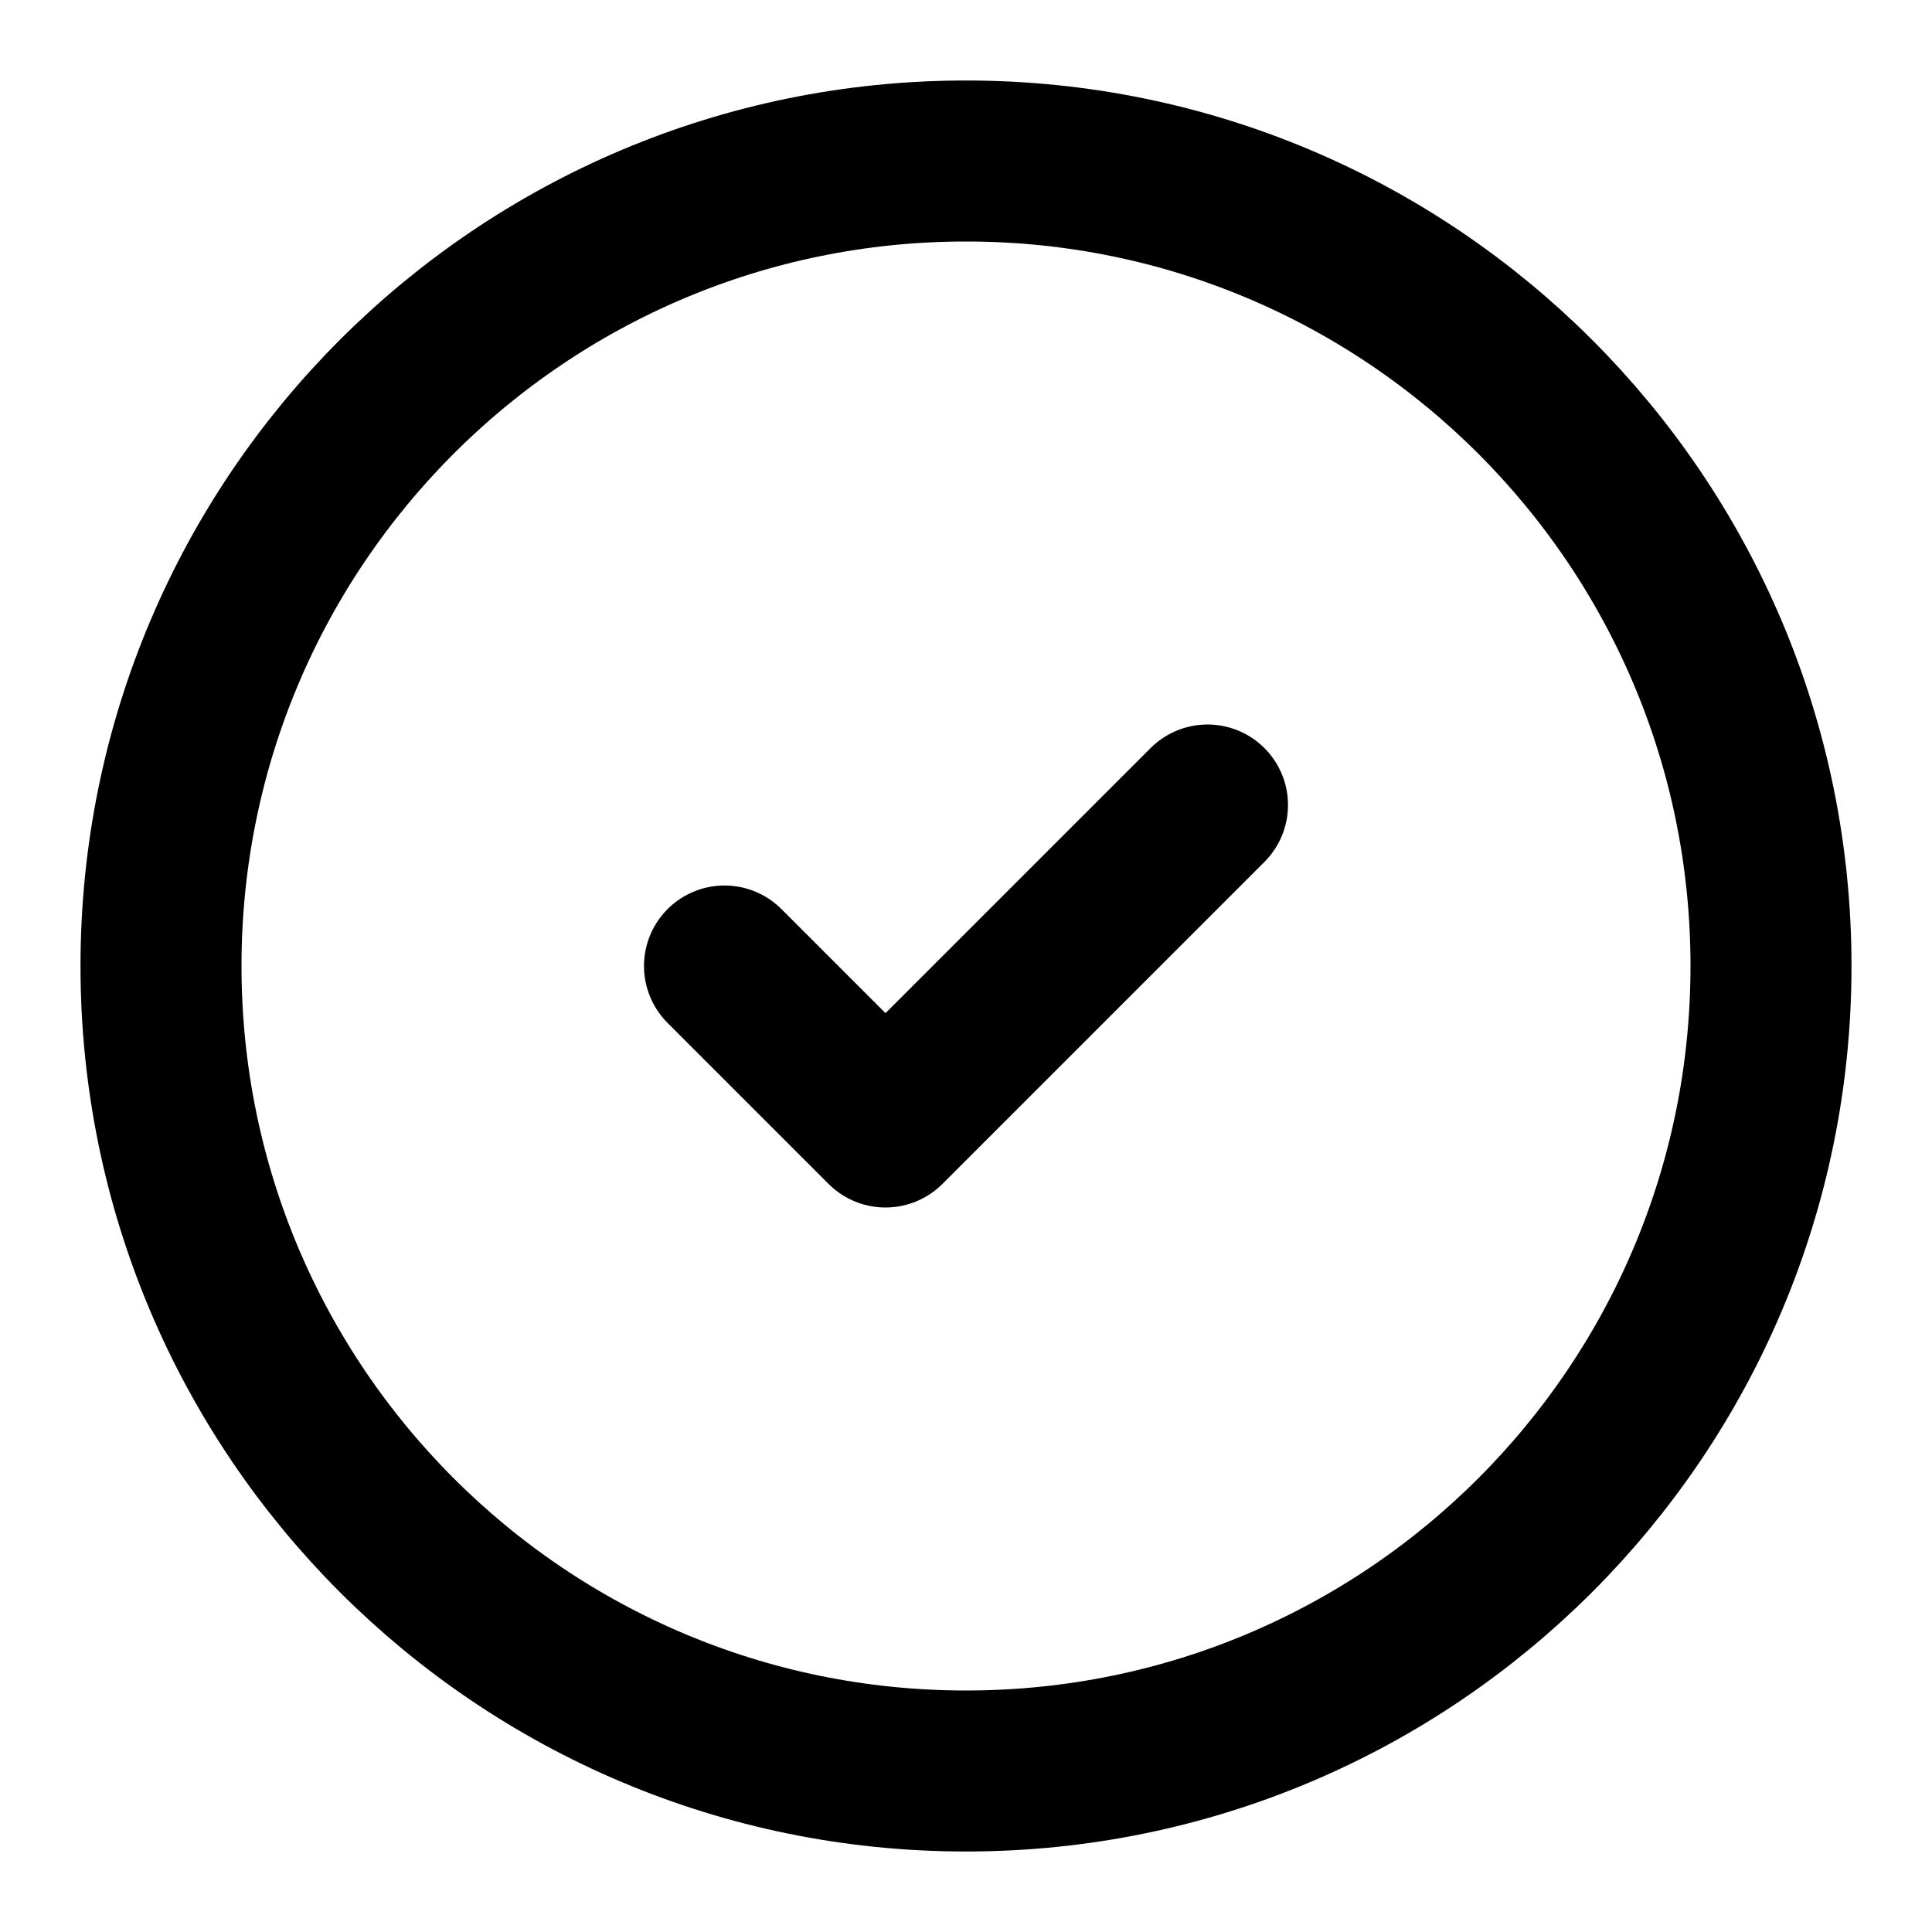
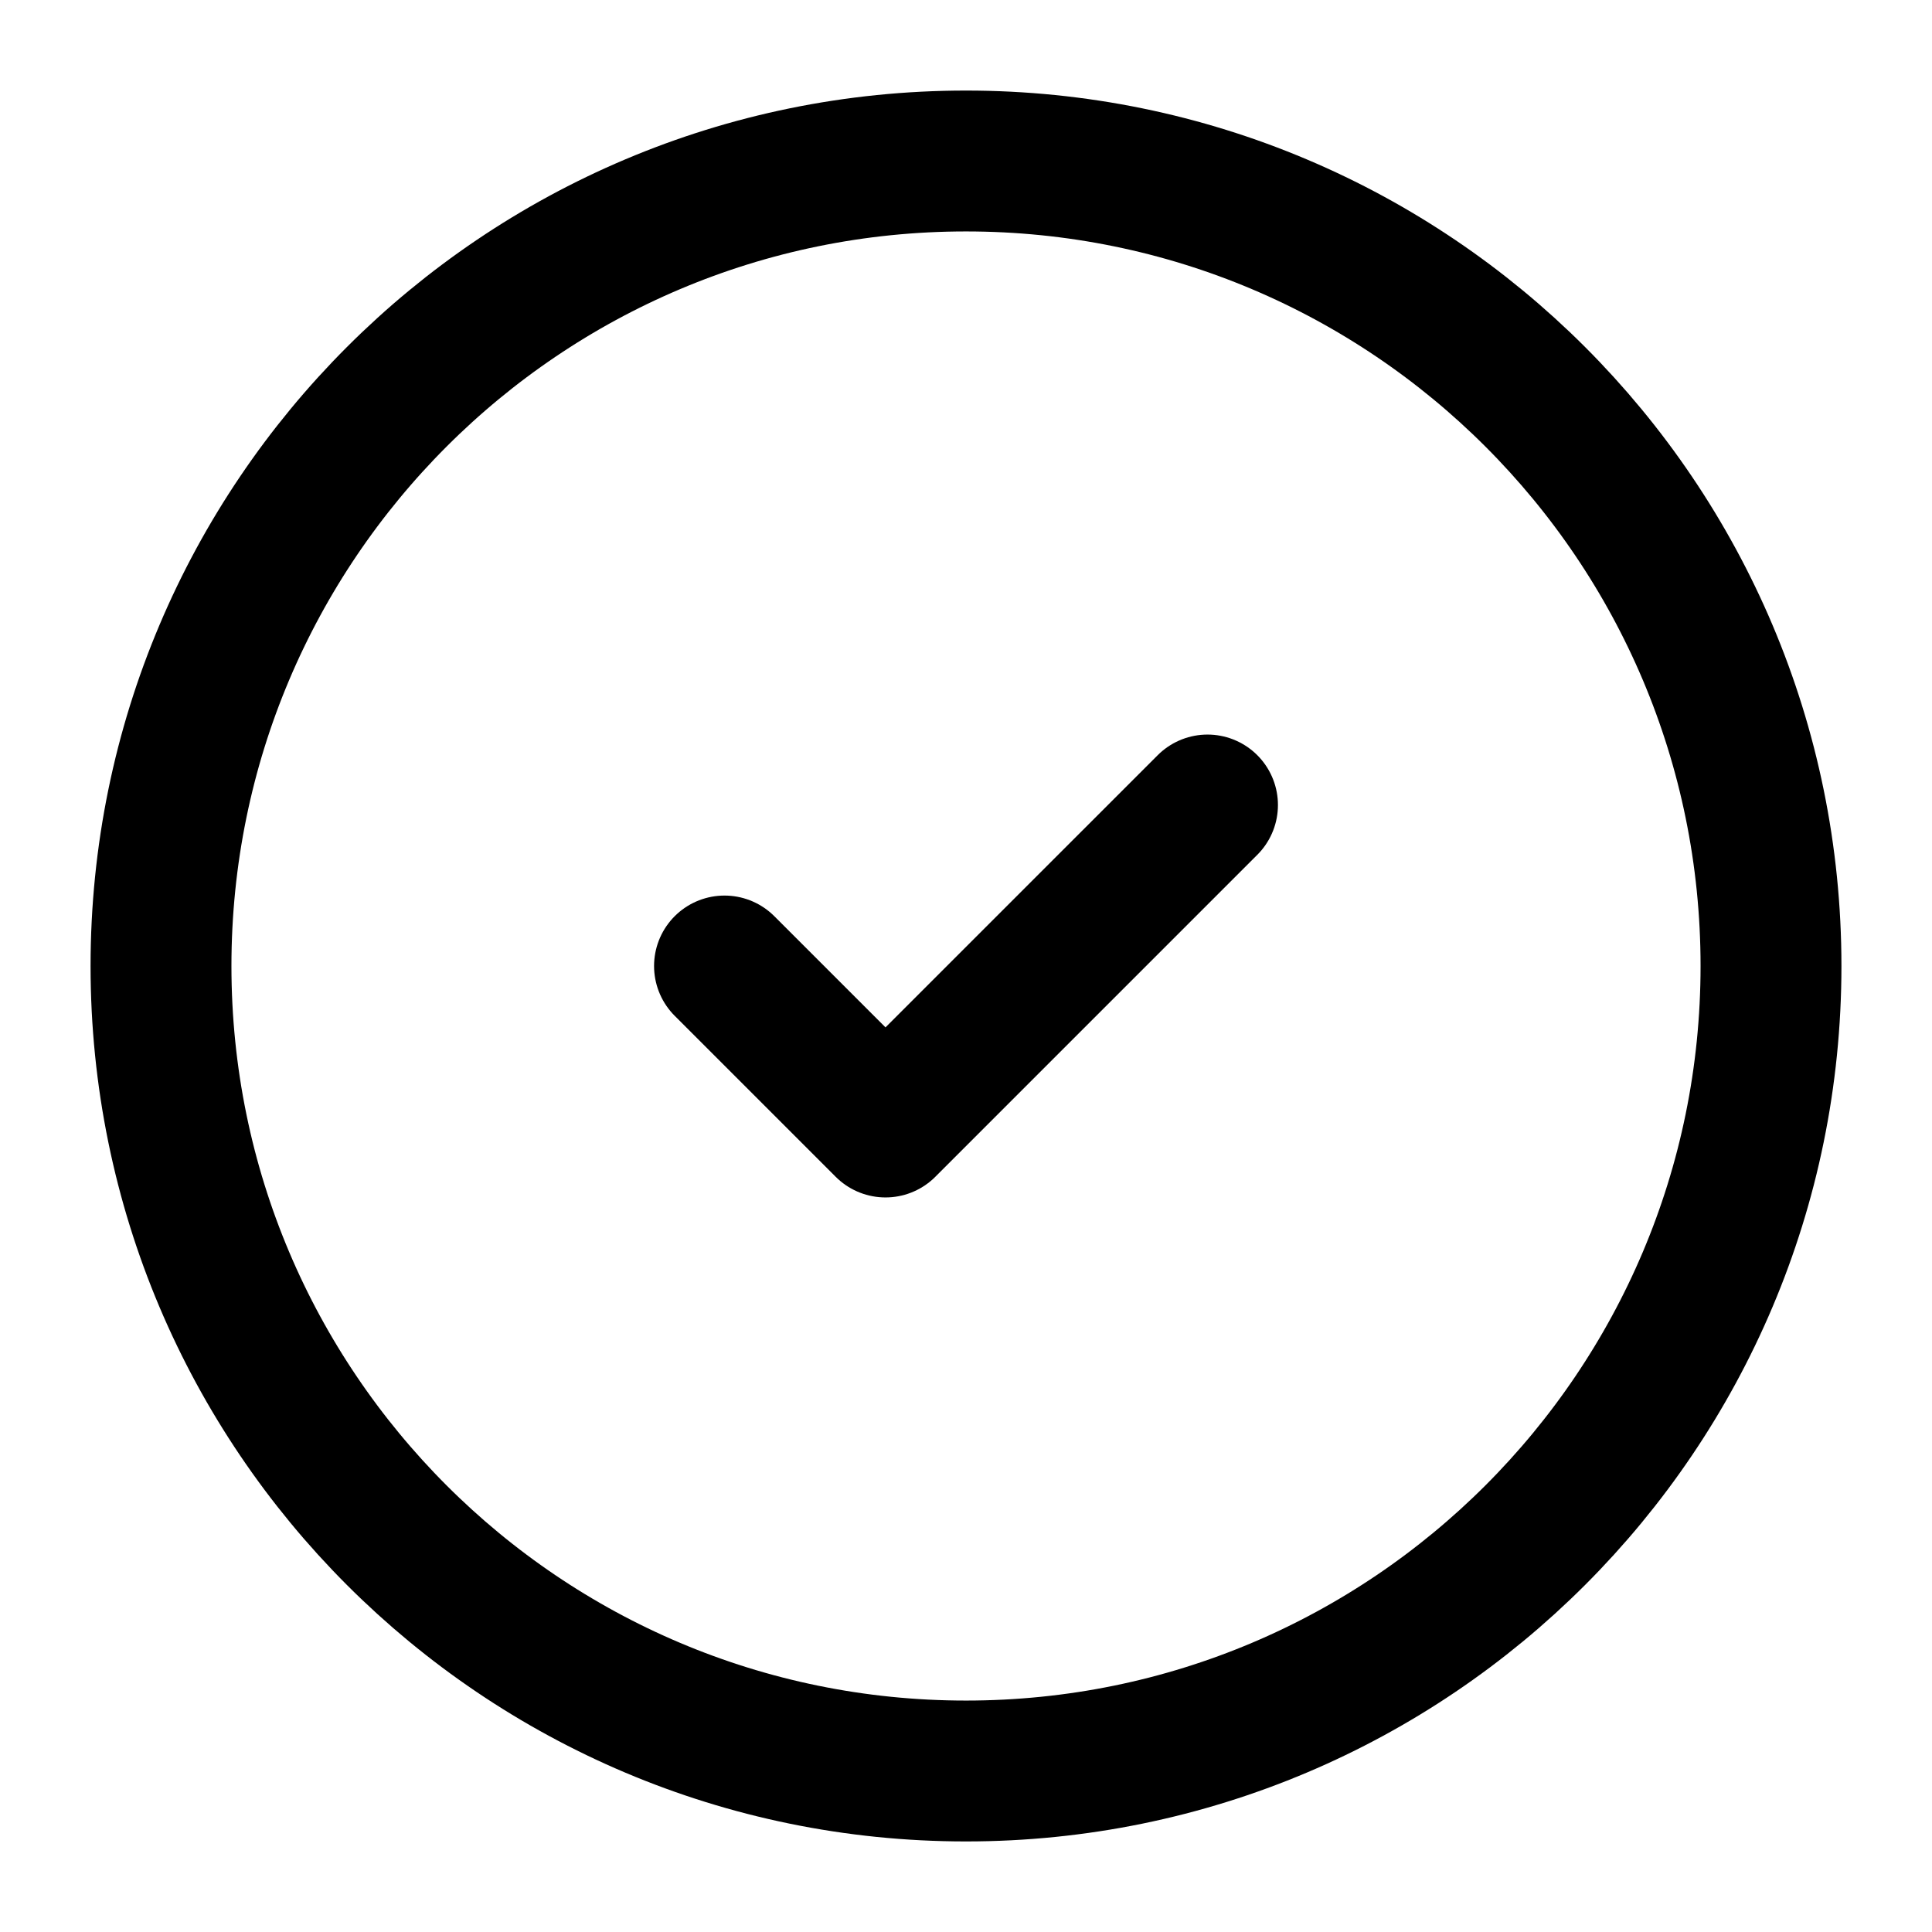
- <svg xmlns="http://www.w3.org/2000/svg" width="24" height="24" viewBox="0 0 24 24" fill="none" stroke="currentColor" stroke-width="2" stroke-linecap="round" stroke-linejoin="round">
+ <svg xmlns="http://www.w3.org/2000/svg" width="24" height="24" viewBox="0 0 24 24" fill="none" stroke="currentColor" stroke-width="1.75" stroke-linecap="round" stroke-linejoin="round">
  <circle cx="12" cy="12" r="10" />
  <path d="m9 12 2 2 4-4" />
</svg>
